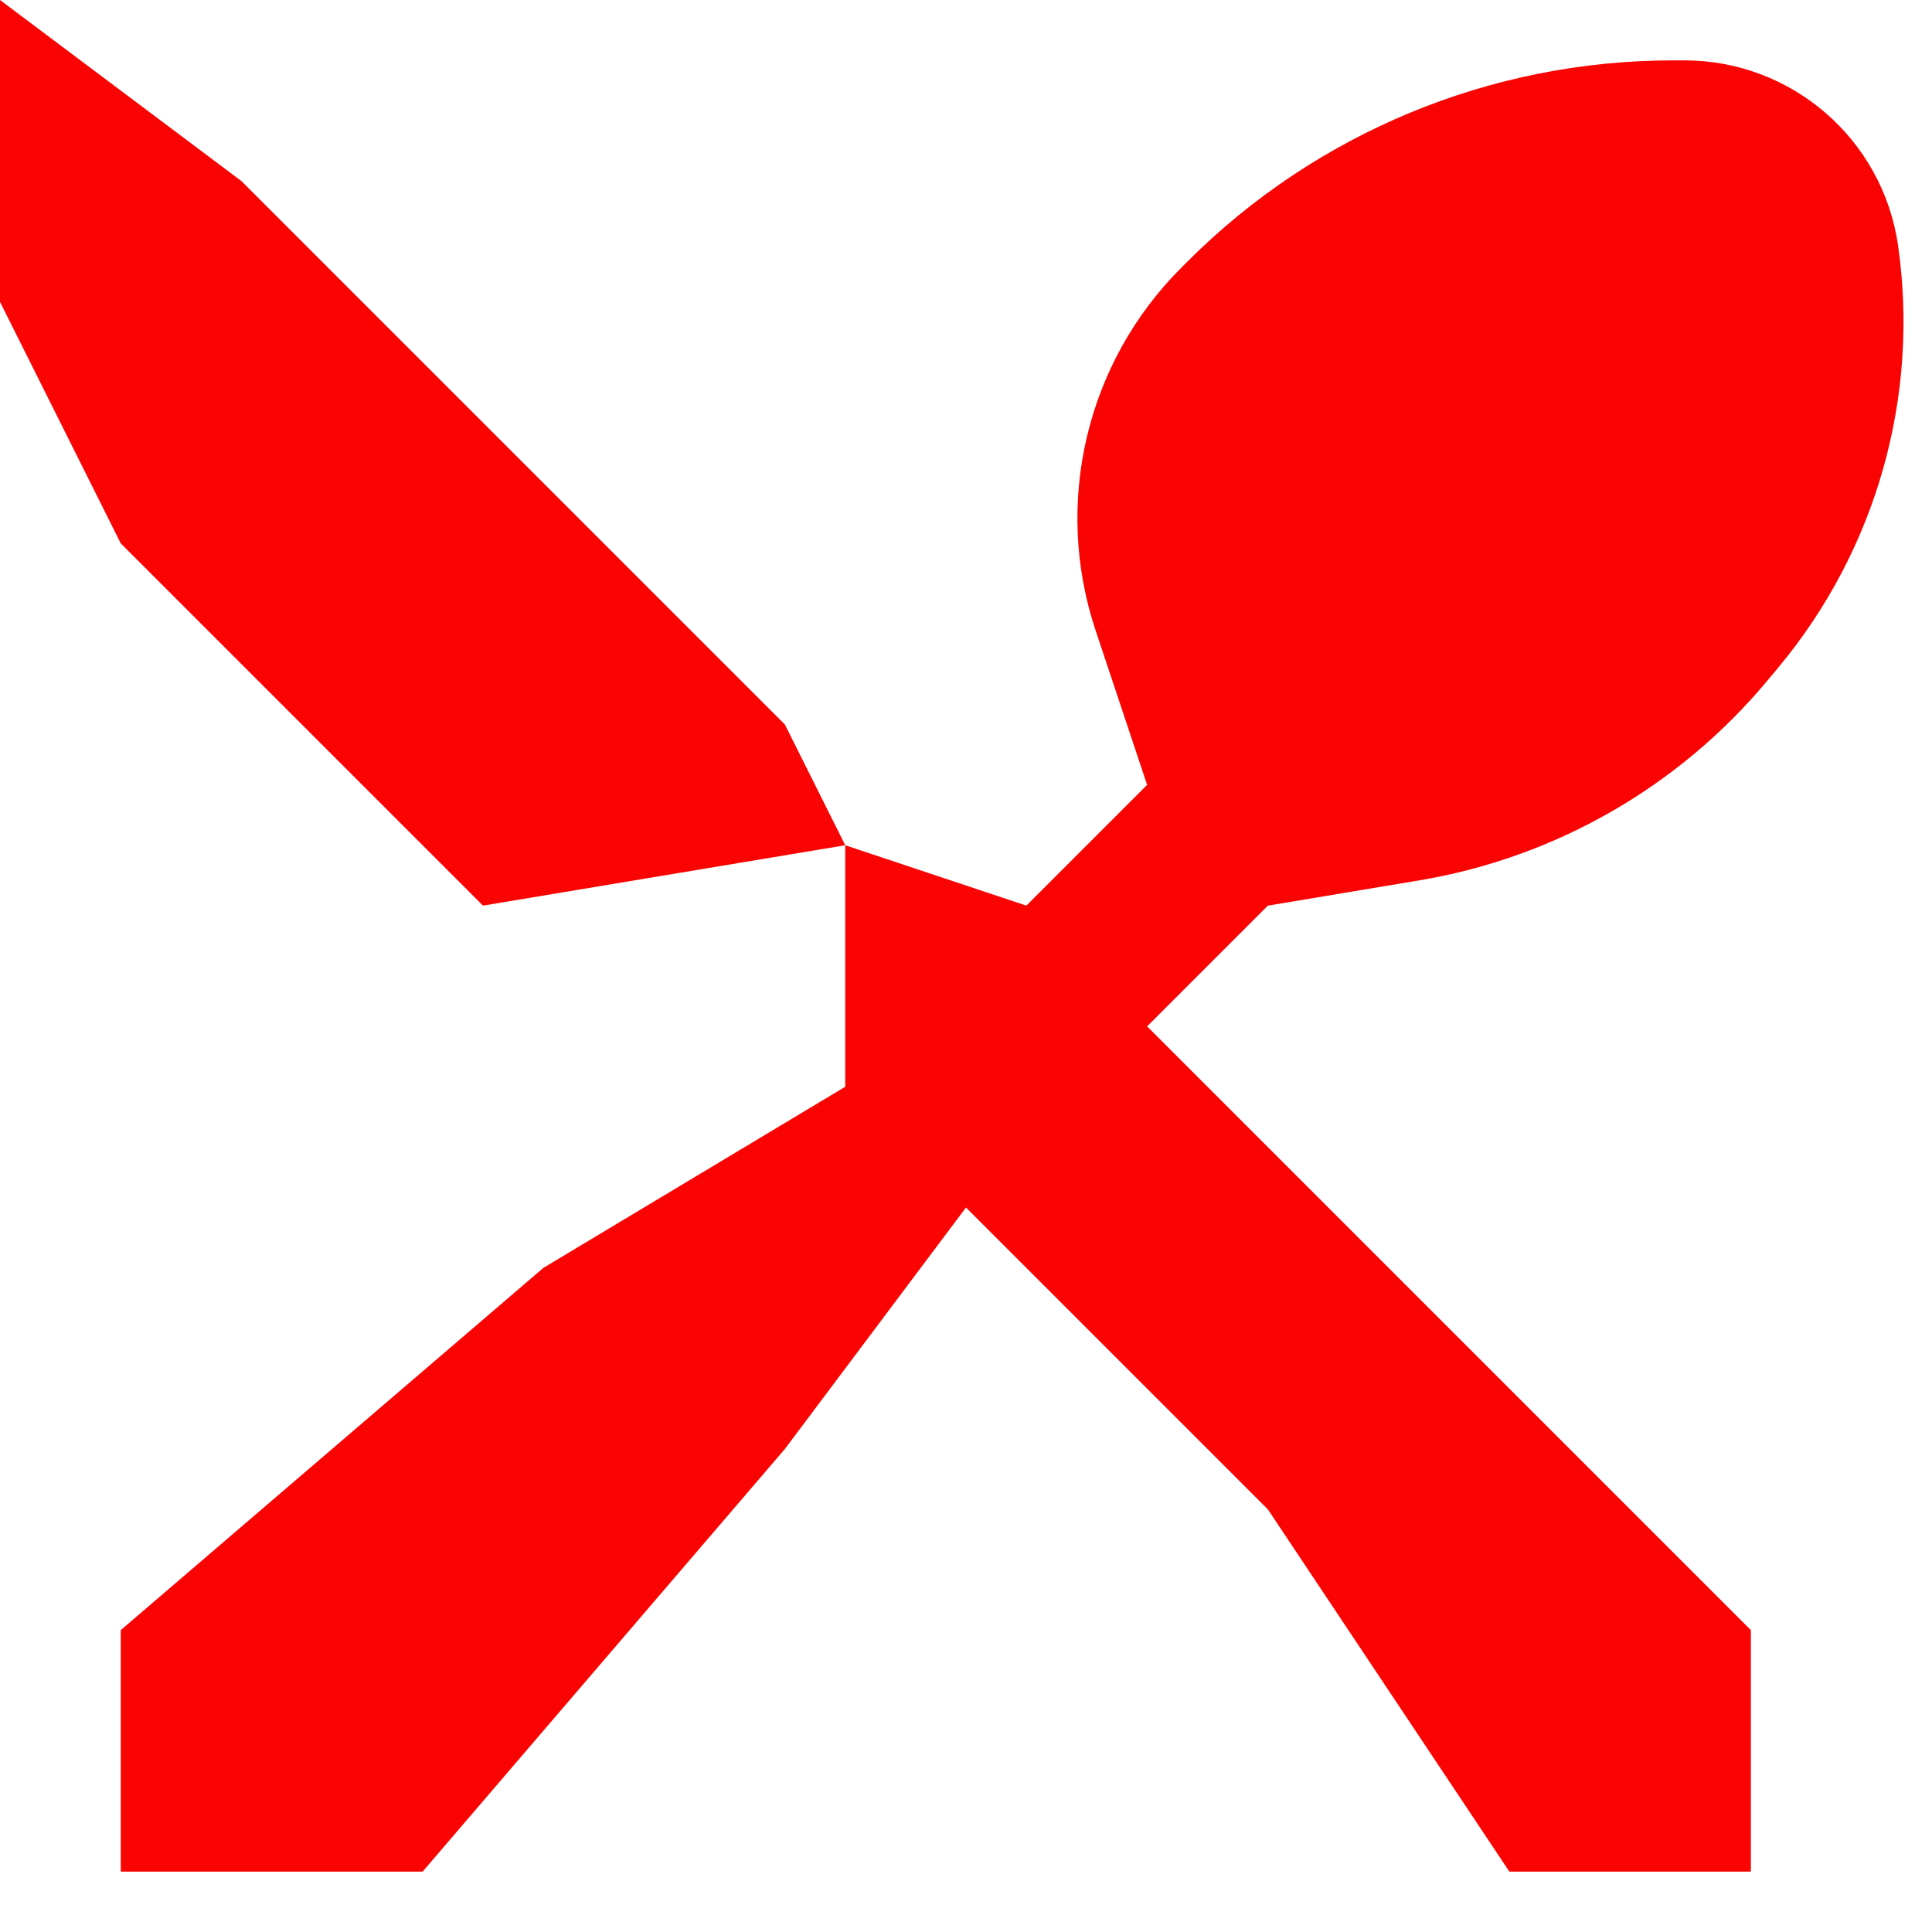
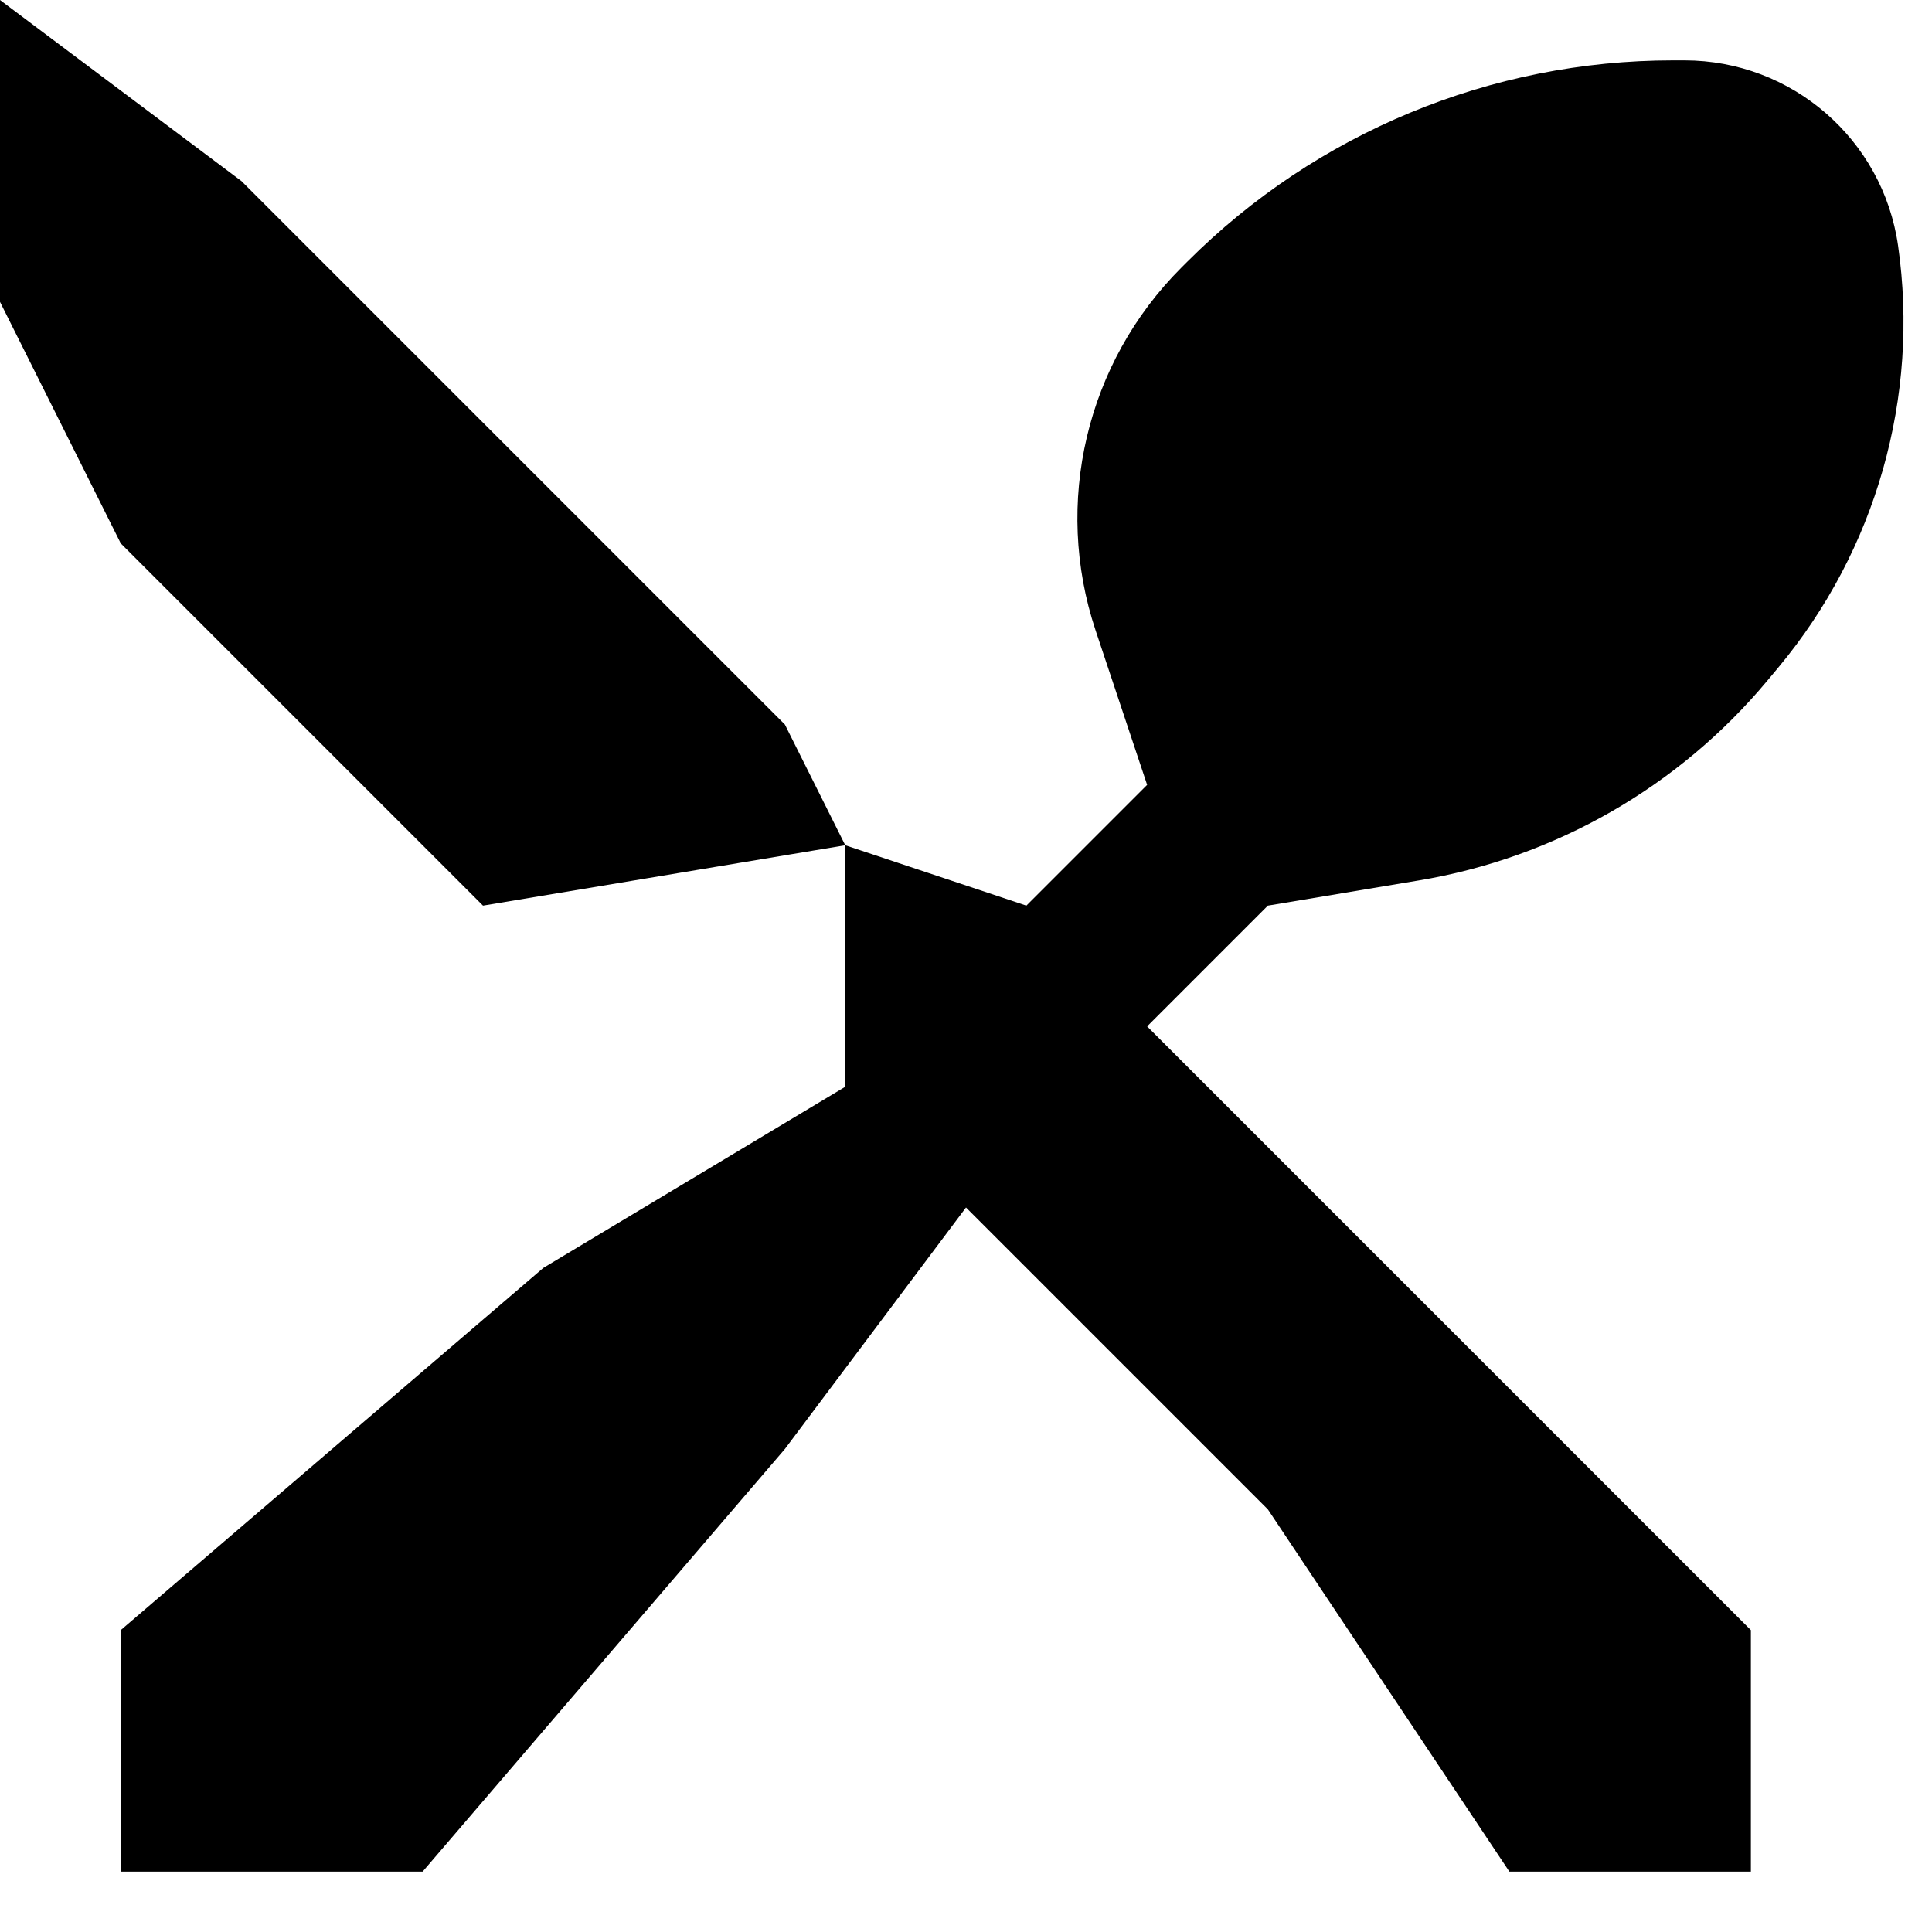
- <svg xmlns="http://www.w3.org/2000/svg" width="16" height="16" viewBox="0 0 16 16" fill="none">
-   <path d="M3.5 15.5H1V13.5L4.5 10.5L7 9V7L4 7.5L1 4.5L0 2.5V0L2 1.5L3 2.5L6.5 6L7 7L8.5 7.5L9.5 6.5L9.073 5.22C8.722 4.166 8.996 3.004 9.782 2.218L9.834 2.166C10.901 1.099 12.347 0.5 13.856 0.5H13.95C14.839 0.5 15.593 1.154 15.719 2.034C15.898 3.286 15.538 4.554 14.729 5.526L14.638 5.635C13.904 6.516 12.878 7.104 11.747 7.292L10.5 7.5L9.5 8.5L12 11L14.5 13.5V15.5H12.5L10.5 12.5L8 10L6.5 12L3.5 15.5Z" fill="#FA0303" />
+ <svg xmlns="http://www.w3.org/2000/svg" width="16" height="16" viewBox="0 0 16 16" fill="currentColor">
+   <path d="M3.5 15.5H1V13.5L4.5 10.5L7 9V7L4 7.5L1 4.5L0 2.5V0L2 1.5L3 2.5L6.5 6L7 7L8.5 7.5L9.5 6.5L9.073 5.22C8.722 4.166 8.996 3.004 9.782 2.218L9.834 2.166C10.901 1.099 12.347 0.5 13.856 0.5H13.95C14.839 0.5 15.593 1.154 15.719 2.034C15.898 3.286 15.538 4.554 14.729 5.526L14.638 5.635C13.904 6.516 12.878 7.104 11.747 7.292L10.5 7.5L9.5 8.5L12 11L14.5 13.5V15.5H12.5L10.5 12.5L8 10L6.5 12L3.5 15.5Z" />
</svg>
